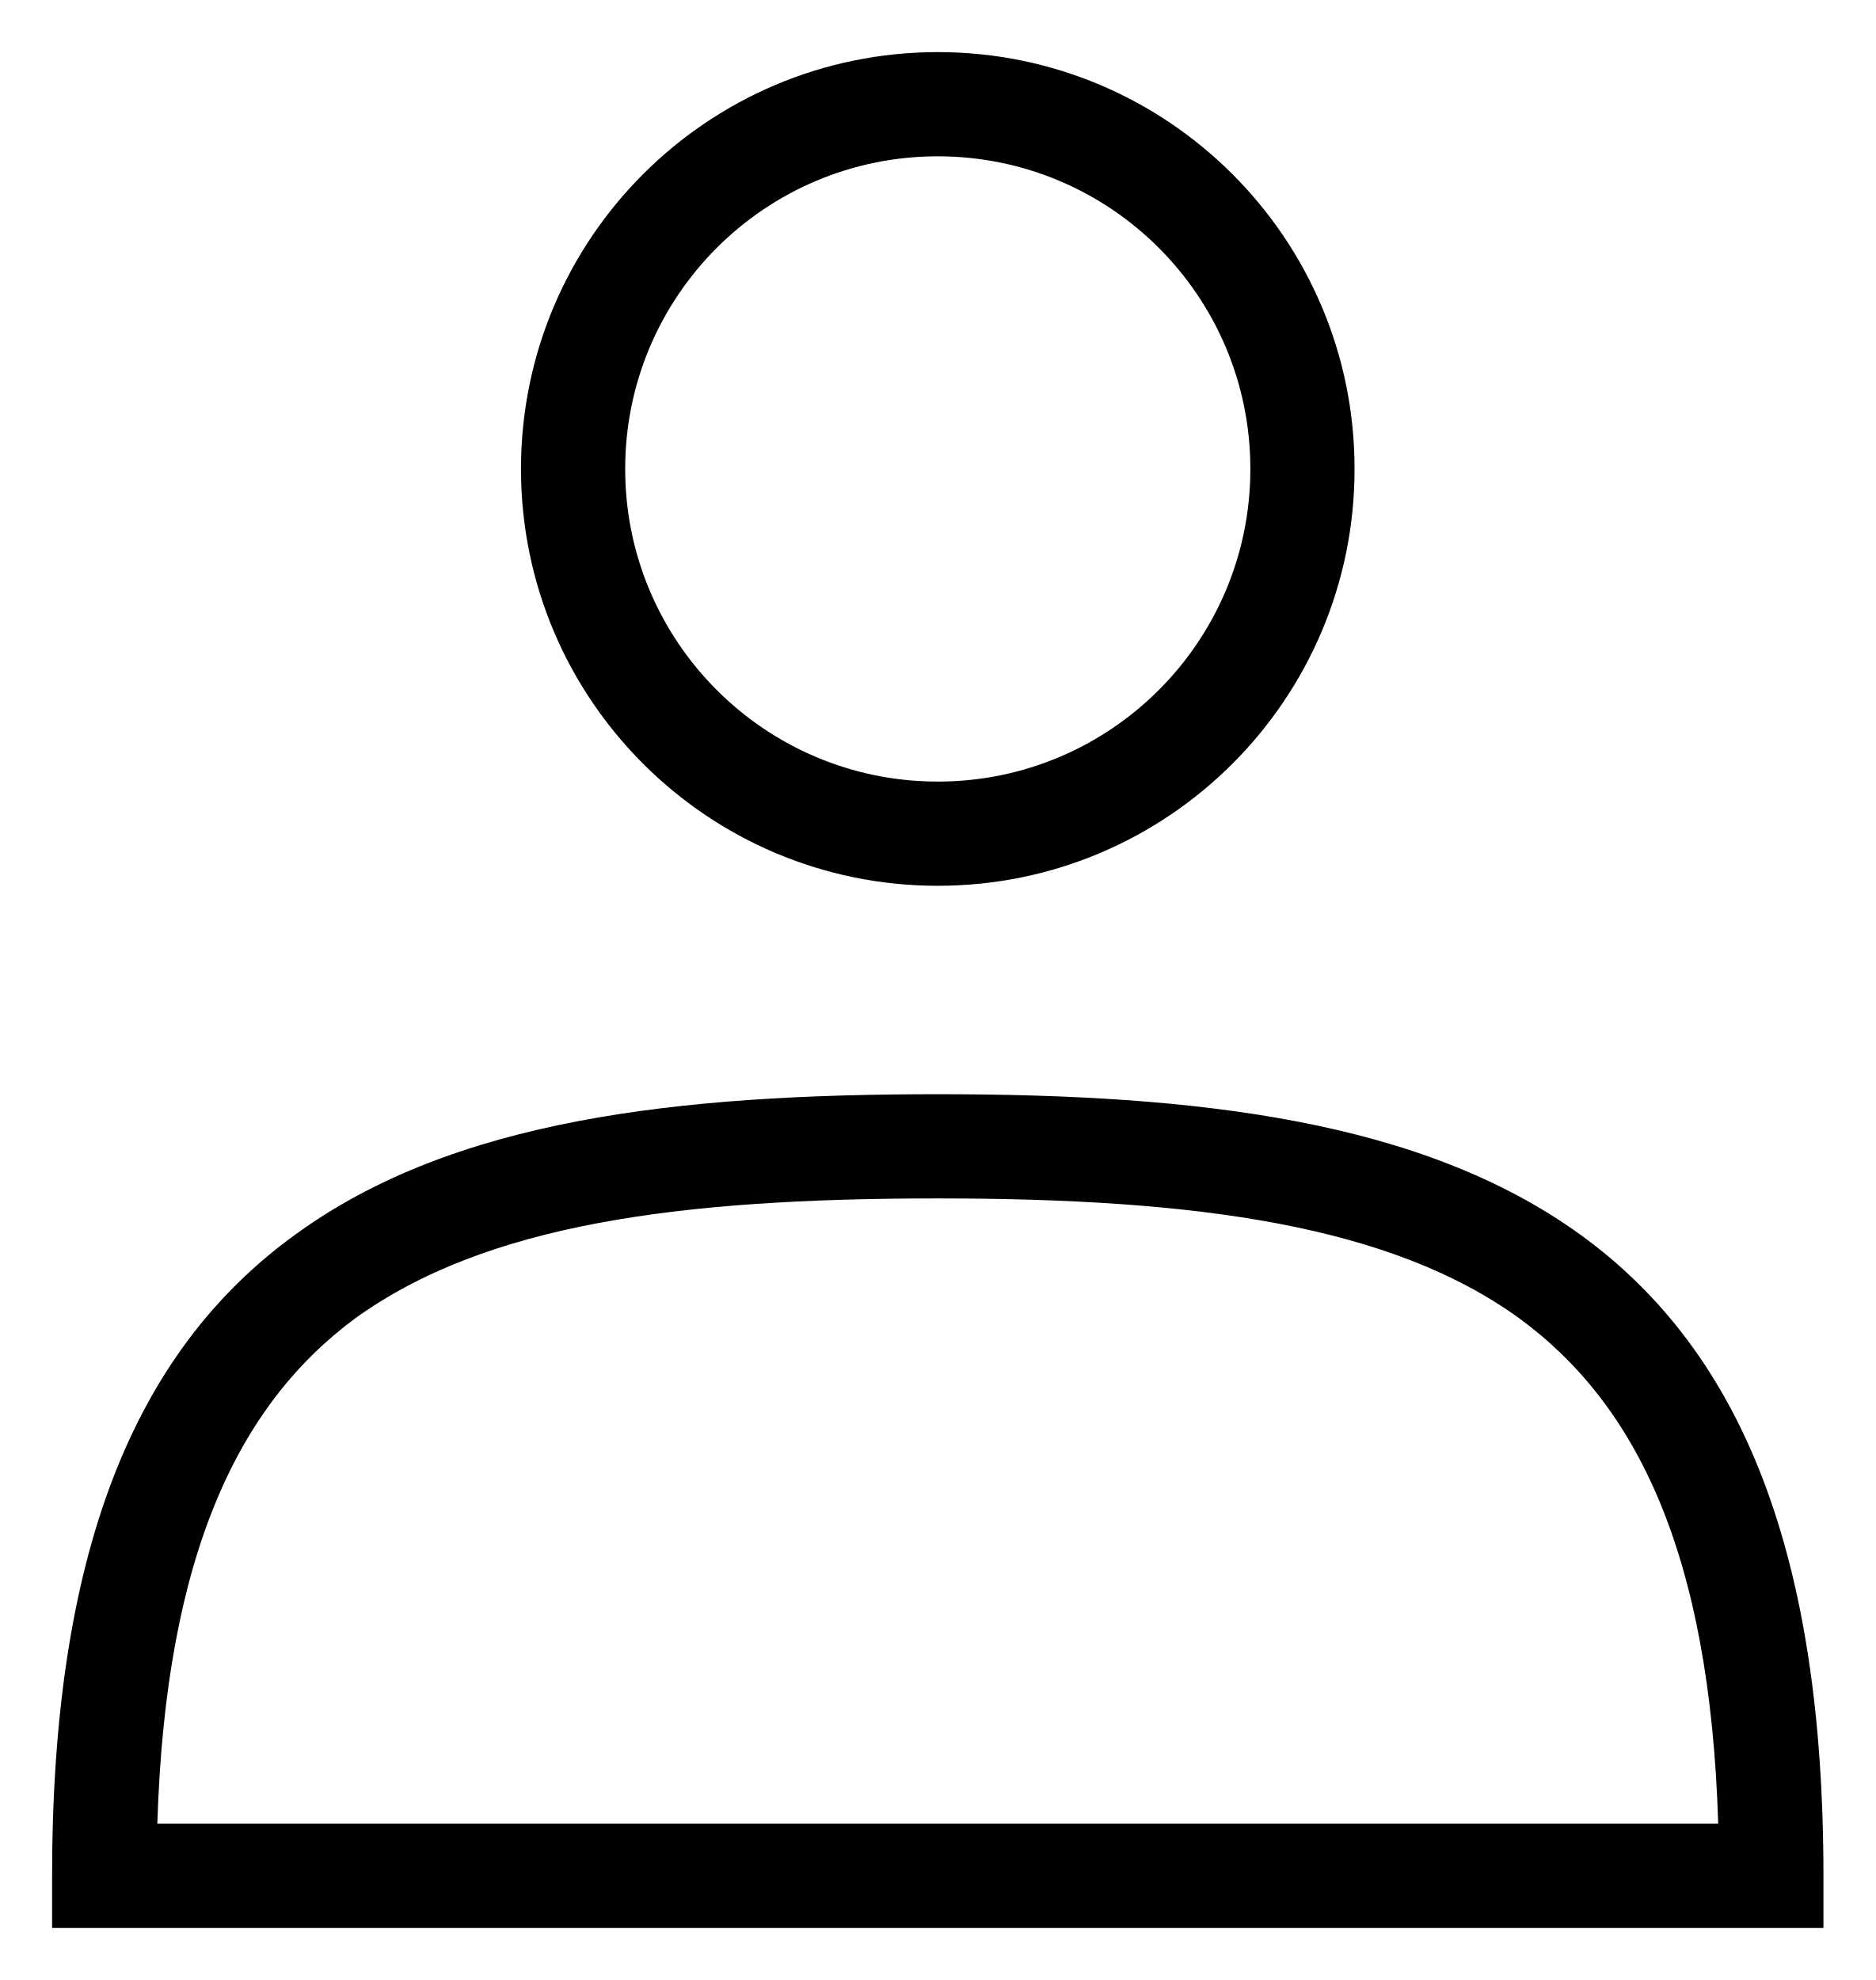
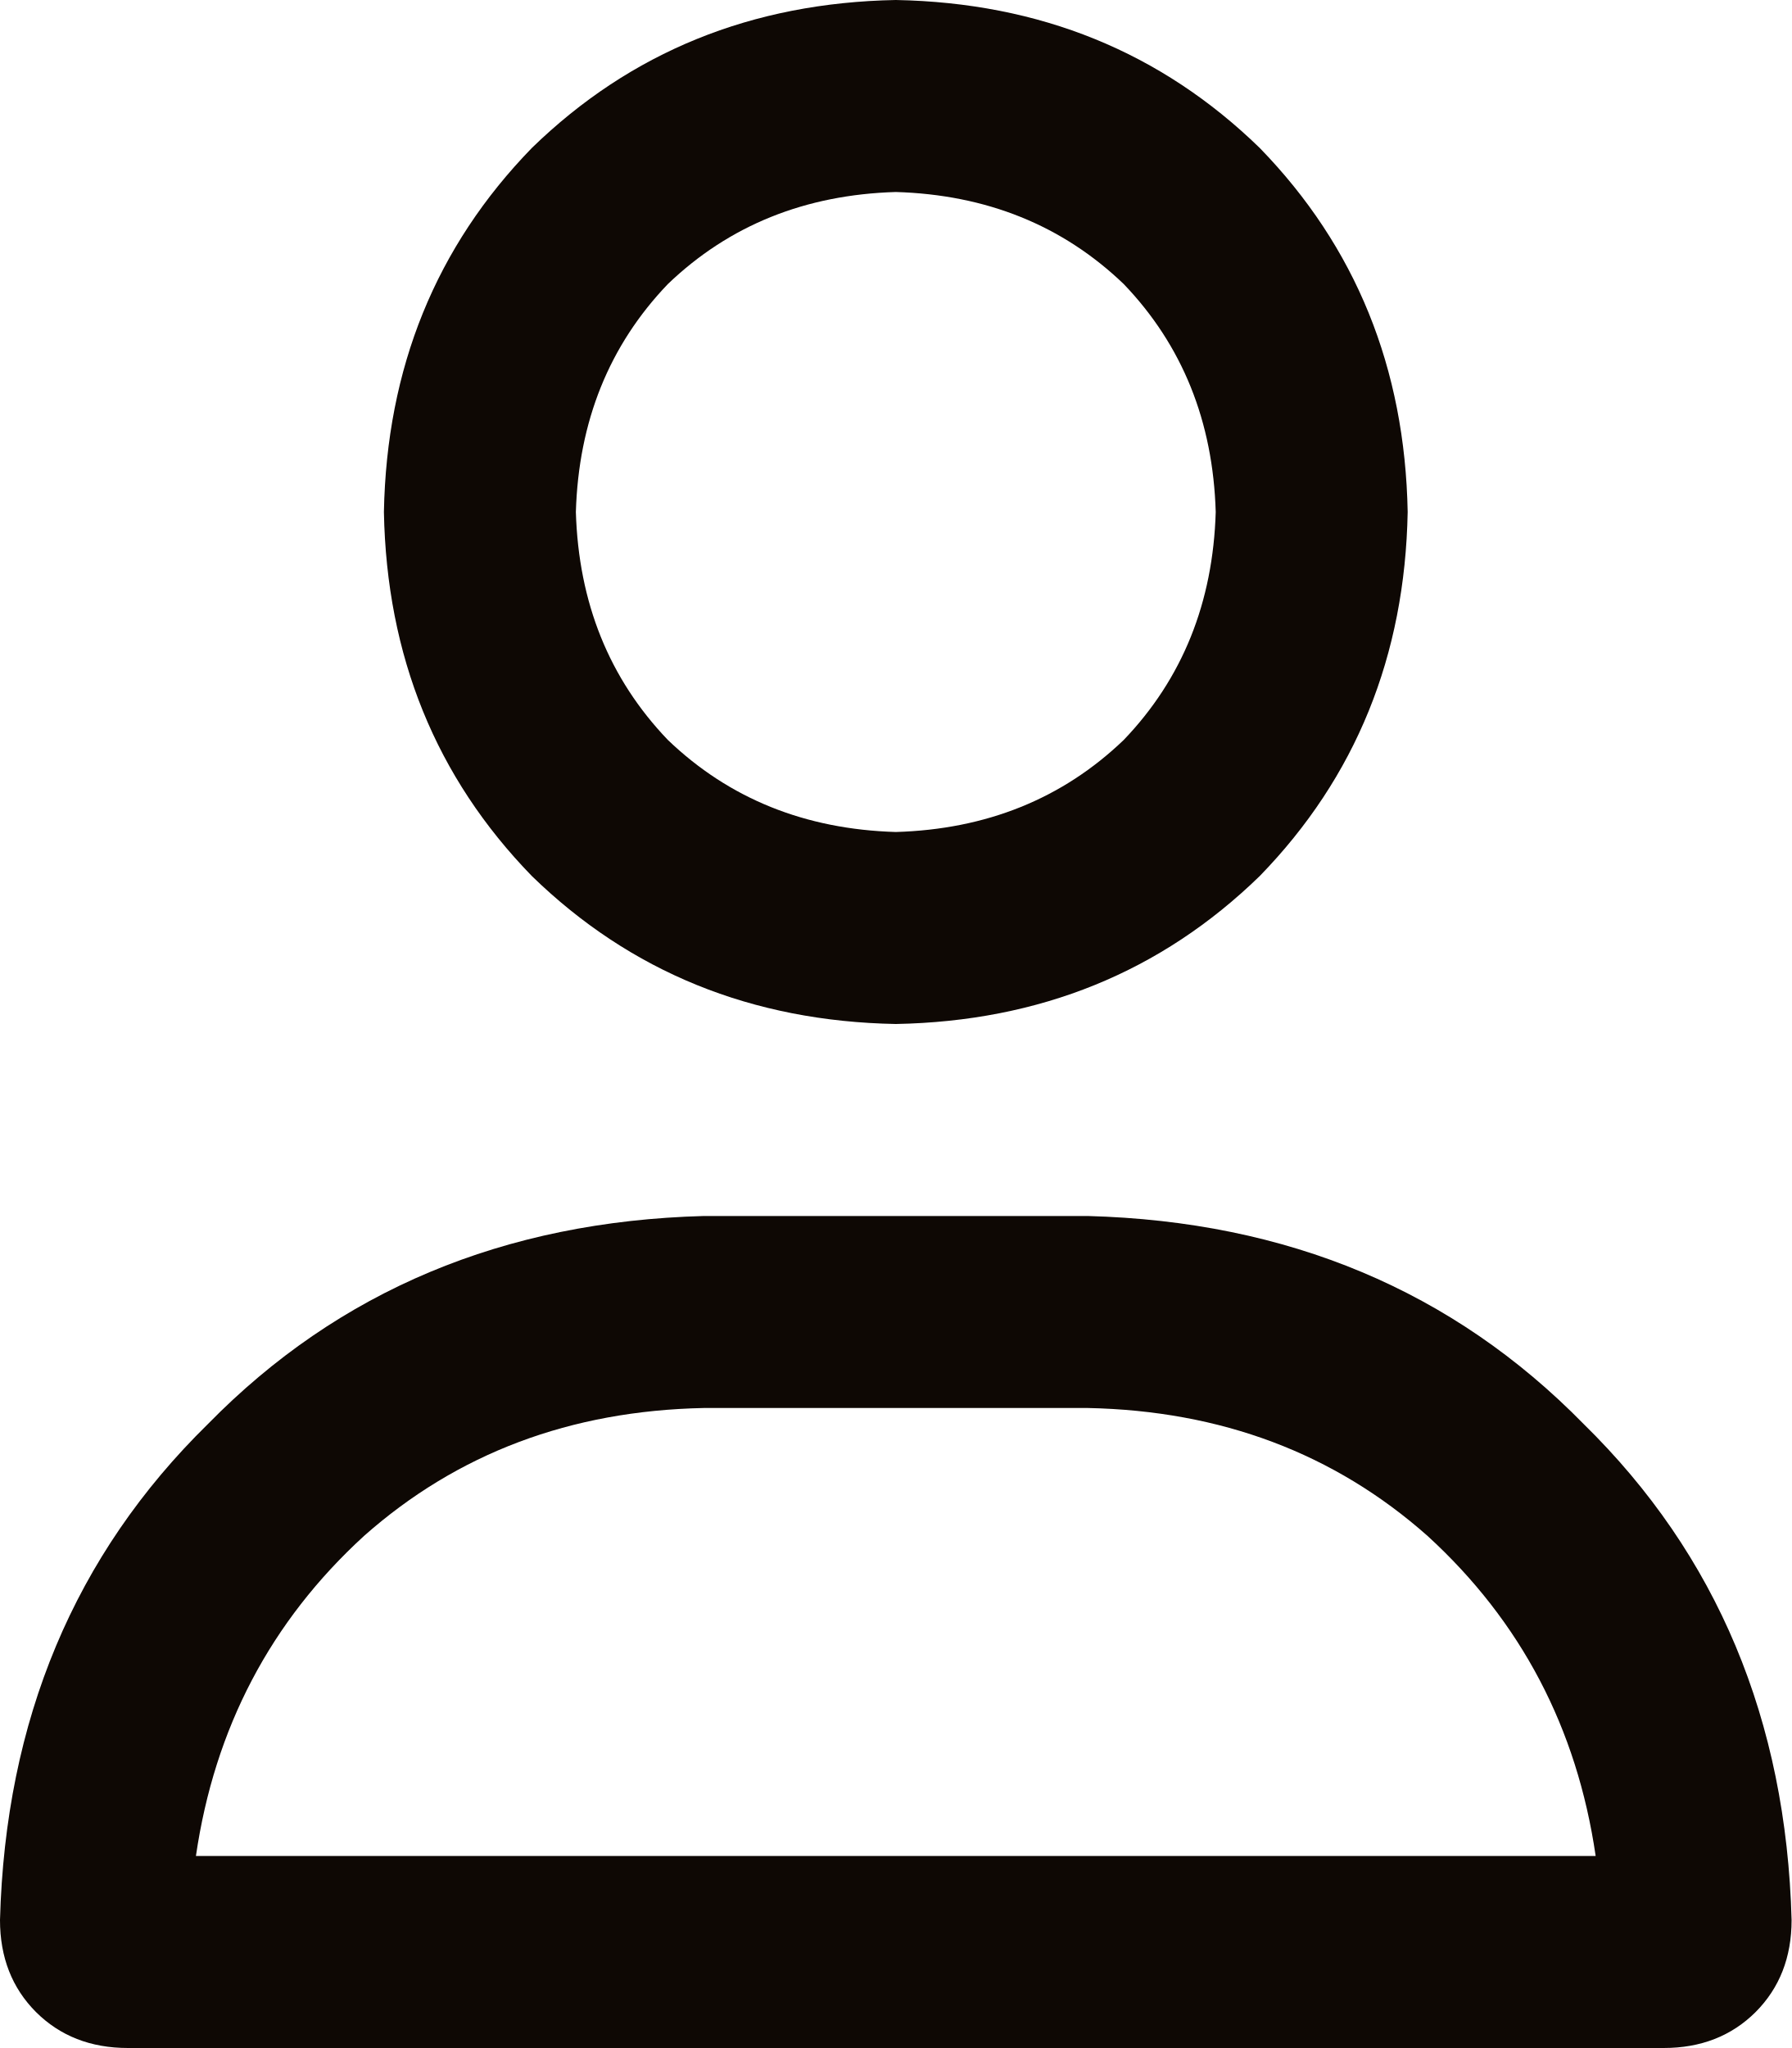
- <svg xmlns="http://www.w3.org/2000/svg" fill="none" class="icon icon-account" viewBox="0 0 18 19">
-   <path fill="currentColor" fill-rule="evenodd" d="M6 4.5a3 3 0 1 1 6 0 3 3 0 0 1-6 0m3-4a4 4 0 1 0 0 8 4 4 0 0 0 0-8m5.58 12.15c1.12.82 1.83 2.24 1.91 4.85H1.51c.08-2.6.79-4.03 1.9-4.85C4.66 11.75 6.5 11.5 9 11.5s4.35.26 5.58 1.15M9 10.5c-2.5 0-4.65.24-6.17 1.35C1.27 12.98.5 14.93.5 18v.5h17V18c0-3.07-.77-5.02-2.33-6.15-1.52-1.1-3.67-1.35-6.17-1.35" clip-rule="evenodd" />
+ <svg xmlns="http://www.w3.org/2000/svg" width="14" height="16" viewBox="0 0 14 16" fill="none" class="icon icon-account">
+   <path d="M8.5 9.5C10.062 9.542 11.354 10.083 12.375 11.125C13.417 12.146 13.958 13.438 14 15C14 15.292 13.906 15.531 13.719 15.719C13.531 15.906 13.292 16 13 16H1C0.708 16 0.469 15.906 0.281 15.719C0.094 15.531 0 15.292 0 15C0.042 13.438 0.583 12.146 1.625 11.125C2.646 10.083 3.938 9.542 5.5 9.5H8.5ZM1.531 14.5H12.469C12.323 13.5 11.885 12.667 11.156 12C10.427 11.354 9.542 11.021 8.5 11H5.5C4.458 11.021 3.573 11.354 2.844 12C2.115 12.667 1.677 13.5 1.531 14.5ZM7 8C5.875 7.979 4.927 7.594 4.156 6.844C3.406 6.073 3.021 5.125 3 4C3.021 2.875 3.406 1.927 4.156 1.156C4.927 0.406 5.875 0.021 7 0C8.125 0.021 9.073 0.406 9.844 1.156C10.594 1.927 10.979 2.875 11 4C10.979 5.125 10.594 6.073 9.844 6.844C9.073 7.594 8.125 7.979 7 8ZM7 1.5C6.292 1.521 5.698 1.76 5.219 2.219C4.76 2.698 4.521 3.292 4.5 4C4.521 4.708 4.76 5.302 5.219 5.781C5.698 6.24 6.292 6.479 7 6.5C7.708 6.479 8.302 6.24 8.781 5.781C9.24 5.302 9.479 4.708 9.5 4C9.479 3.292 9.24 2.698 8.781 2.219C8.302 1.76 7.708 1.521 7 1.5Z" fill="#0E0804" />
</svg>
